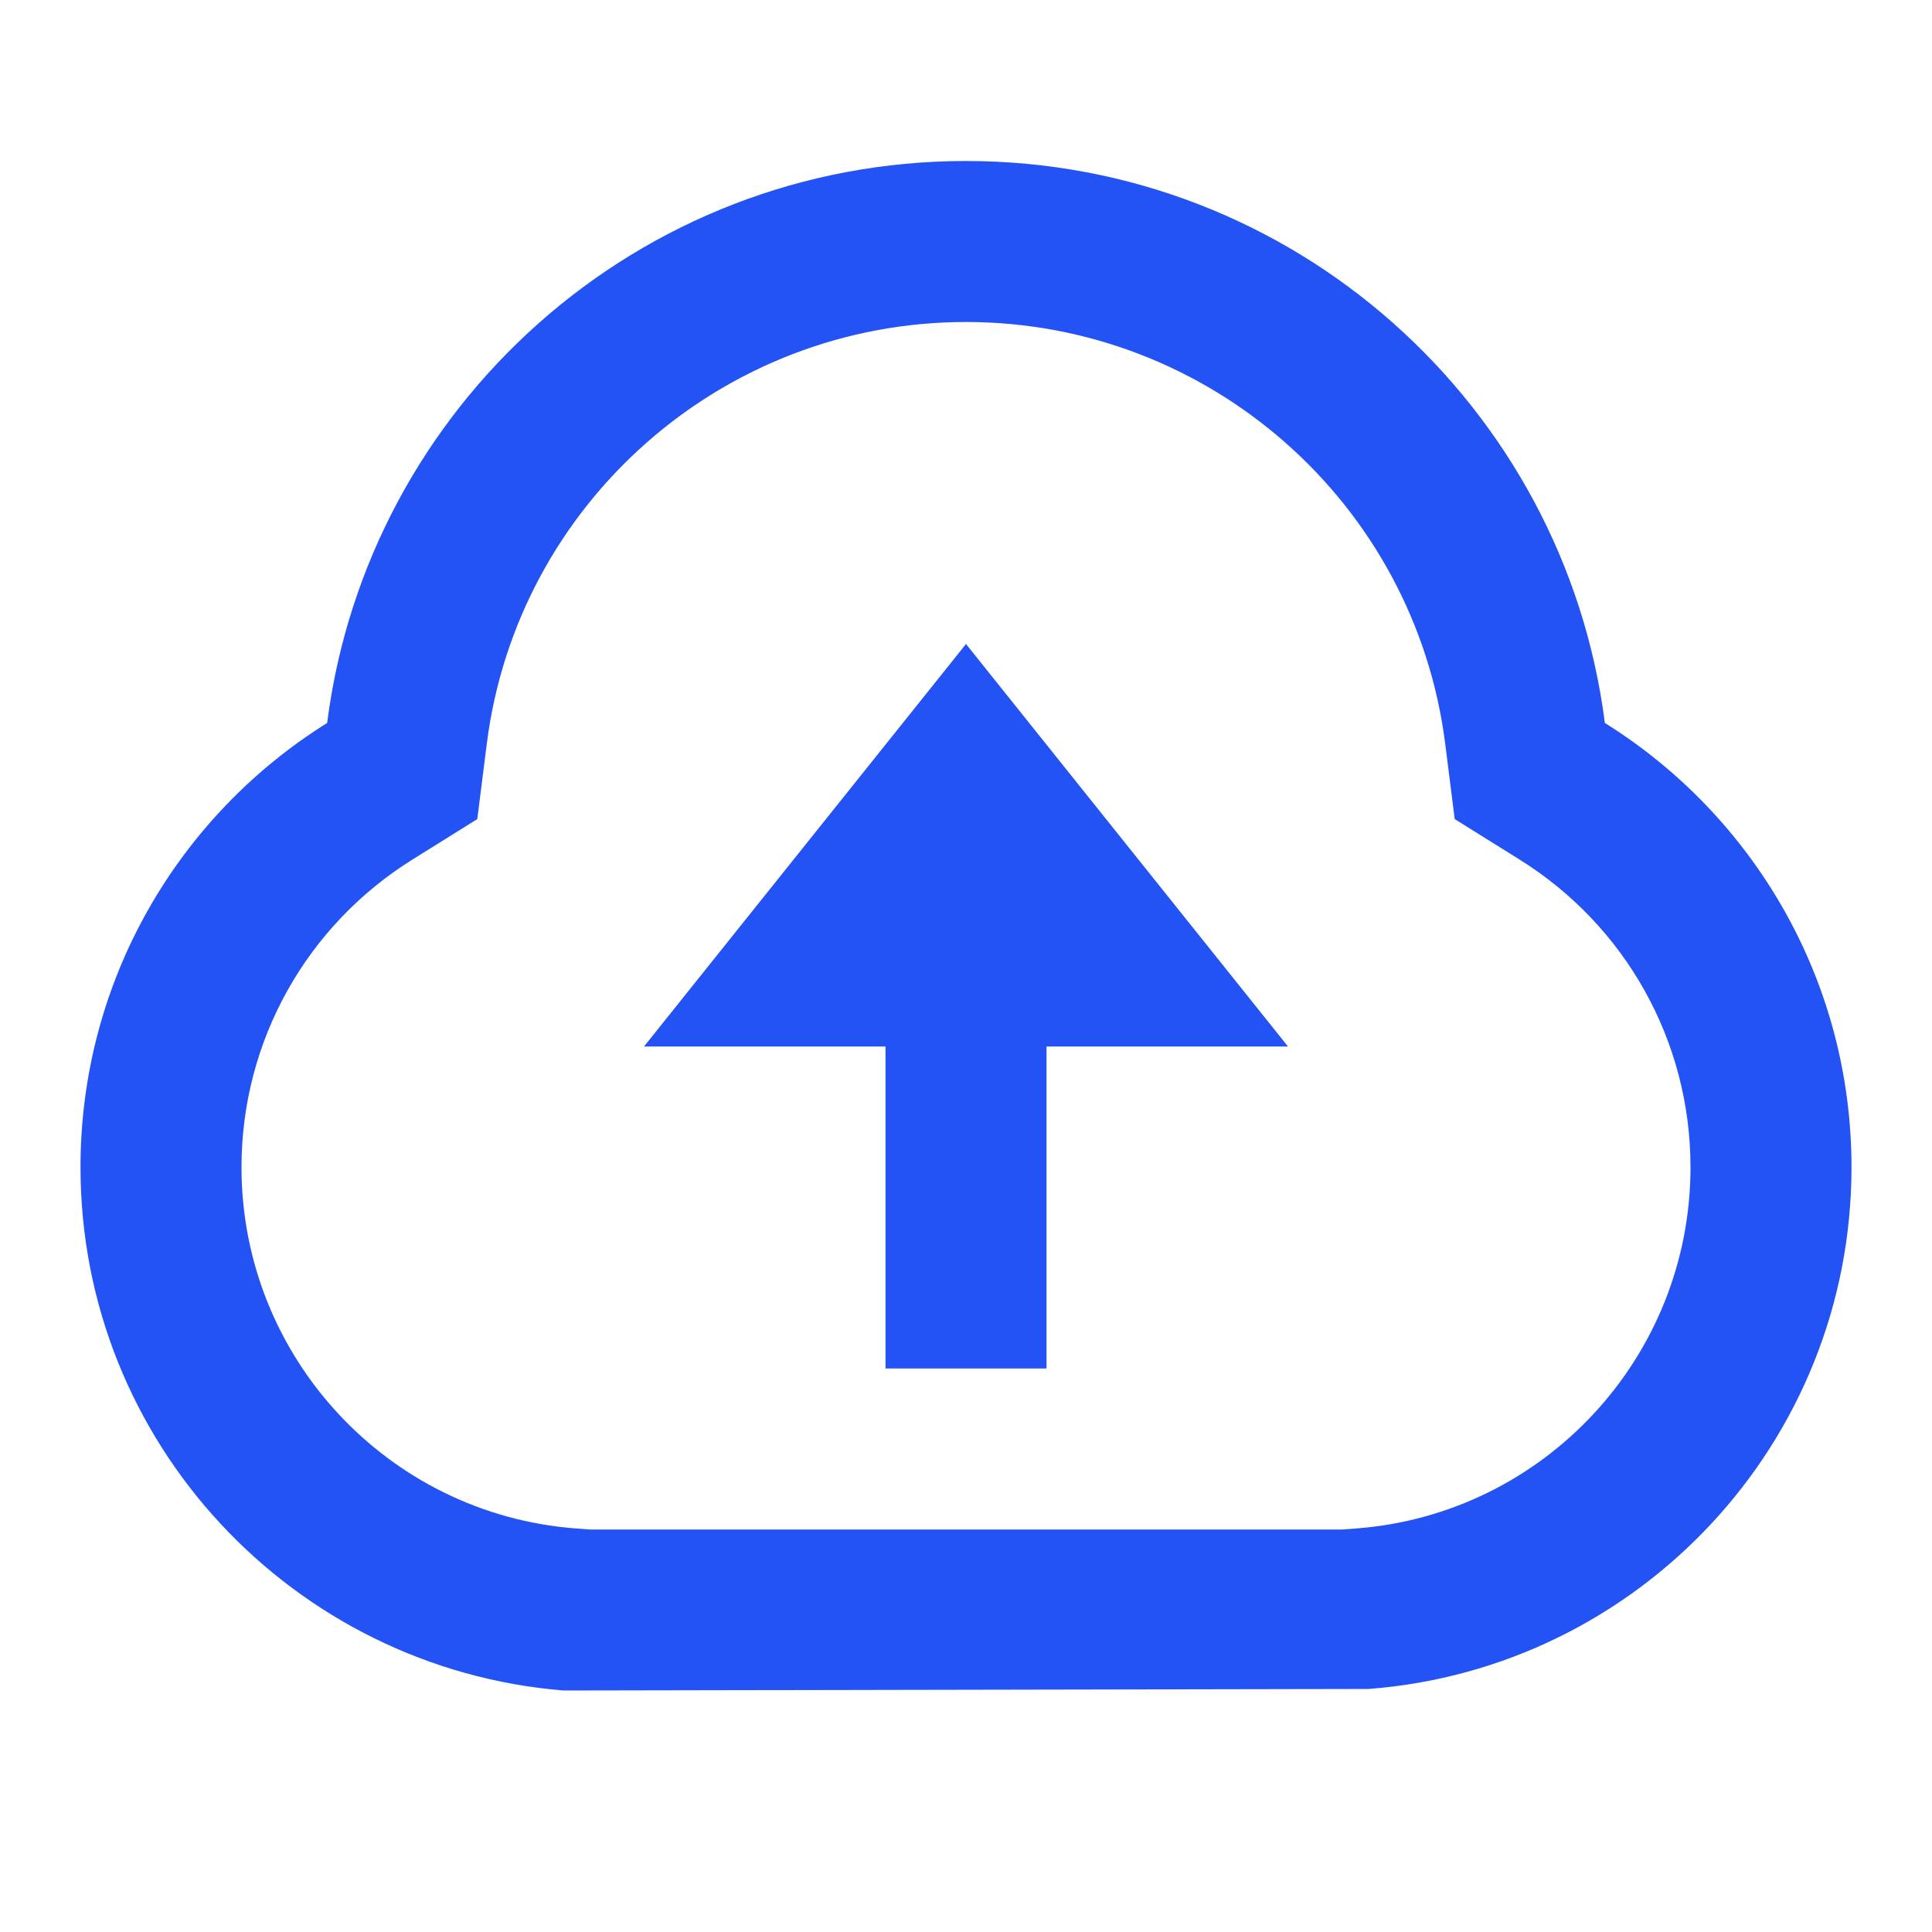
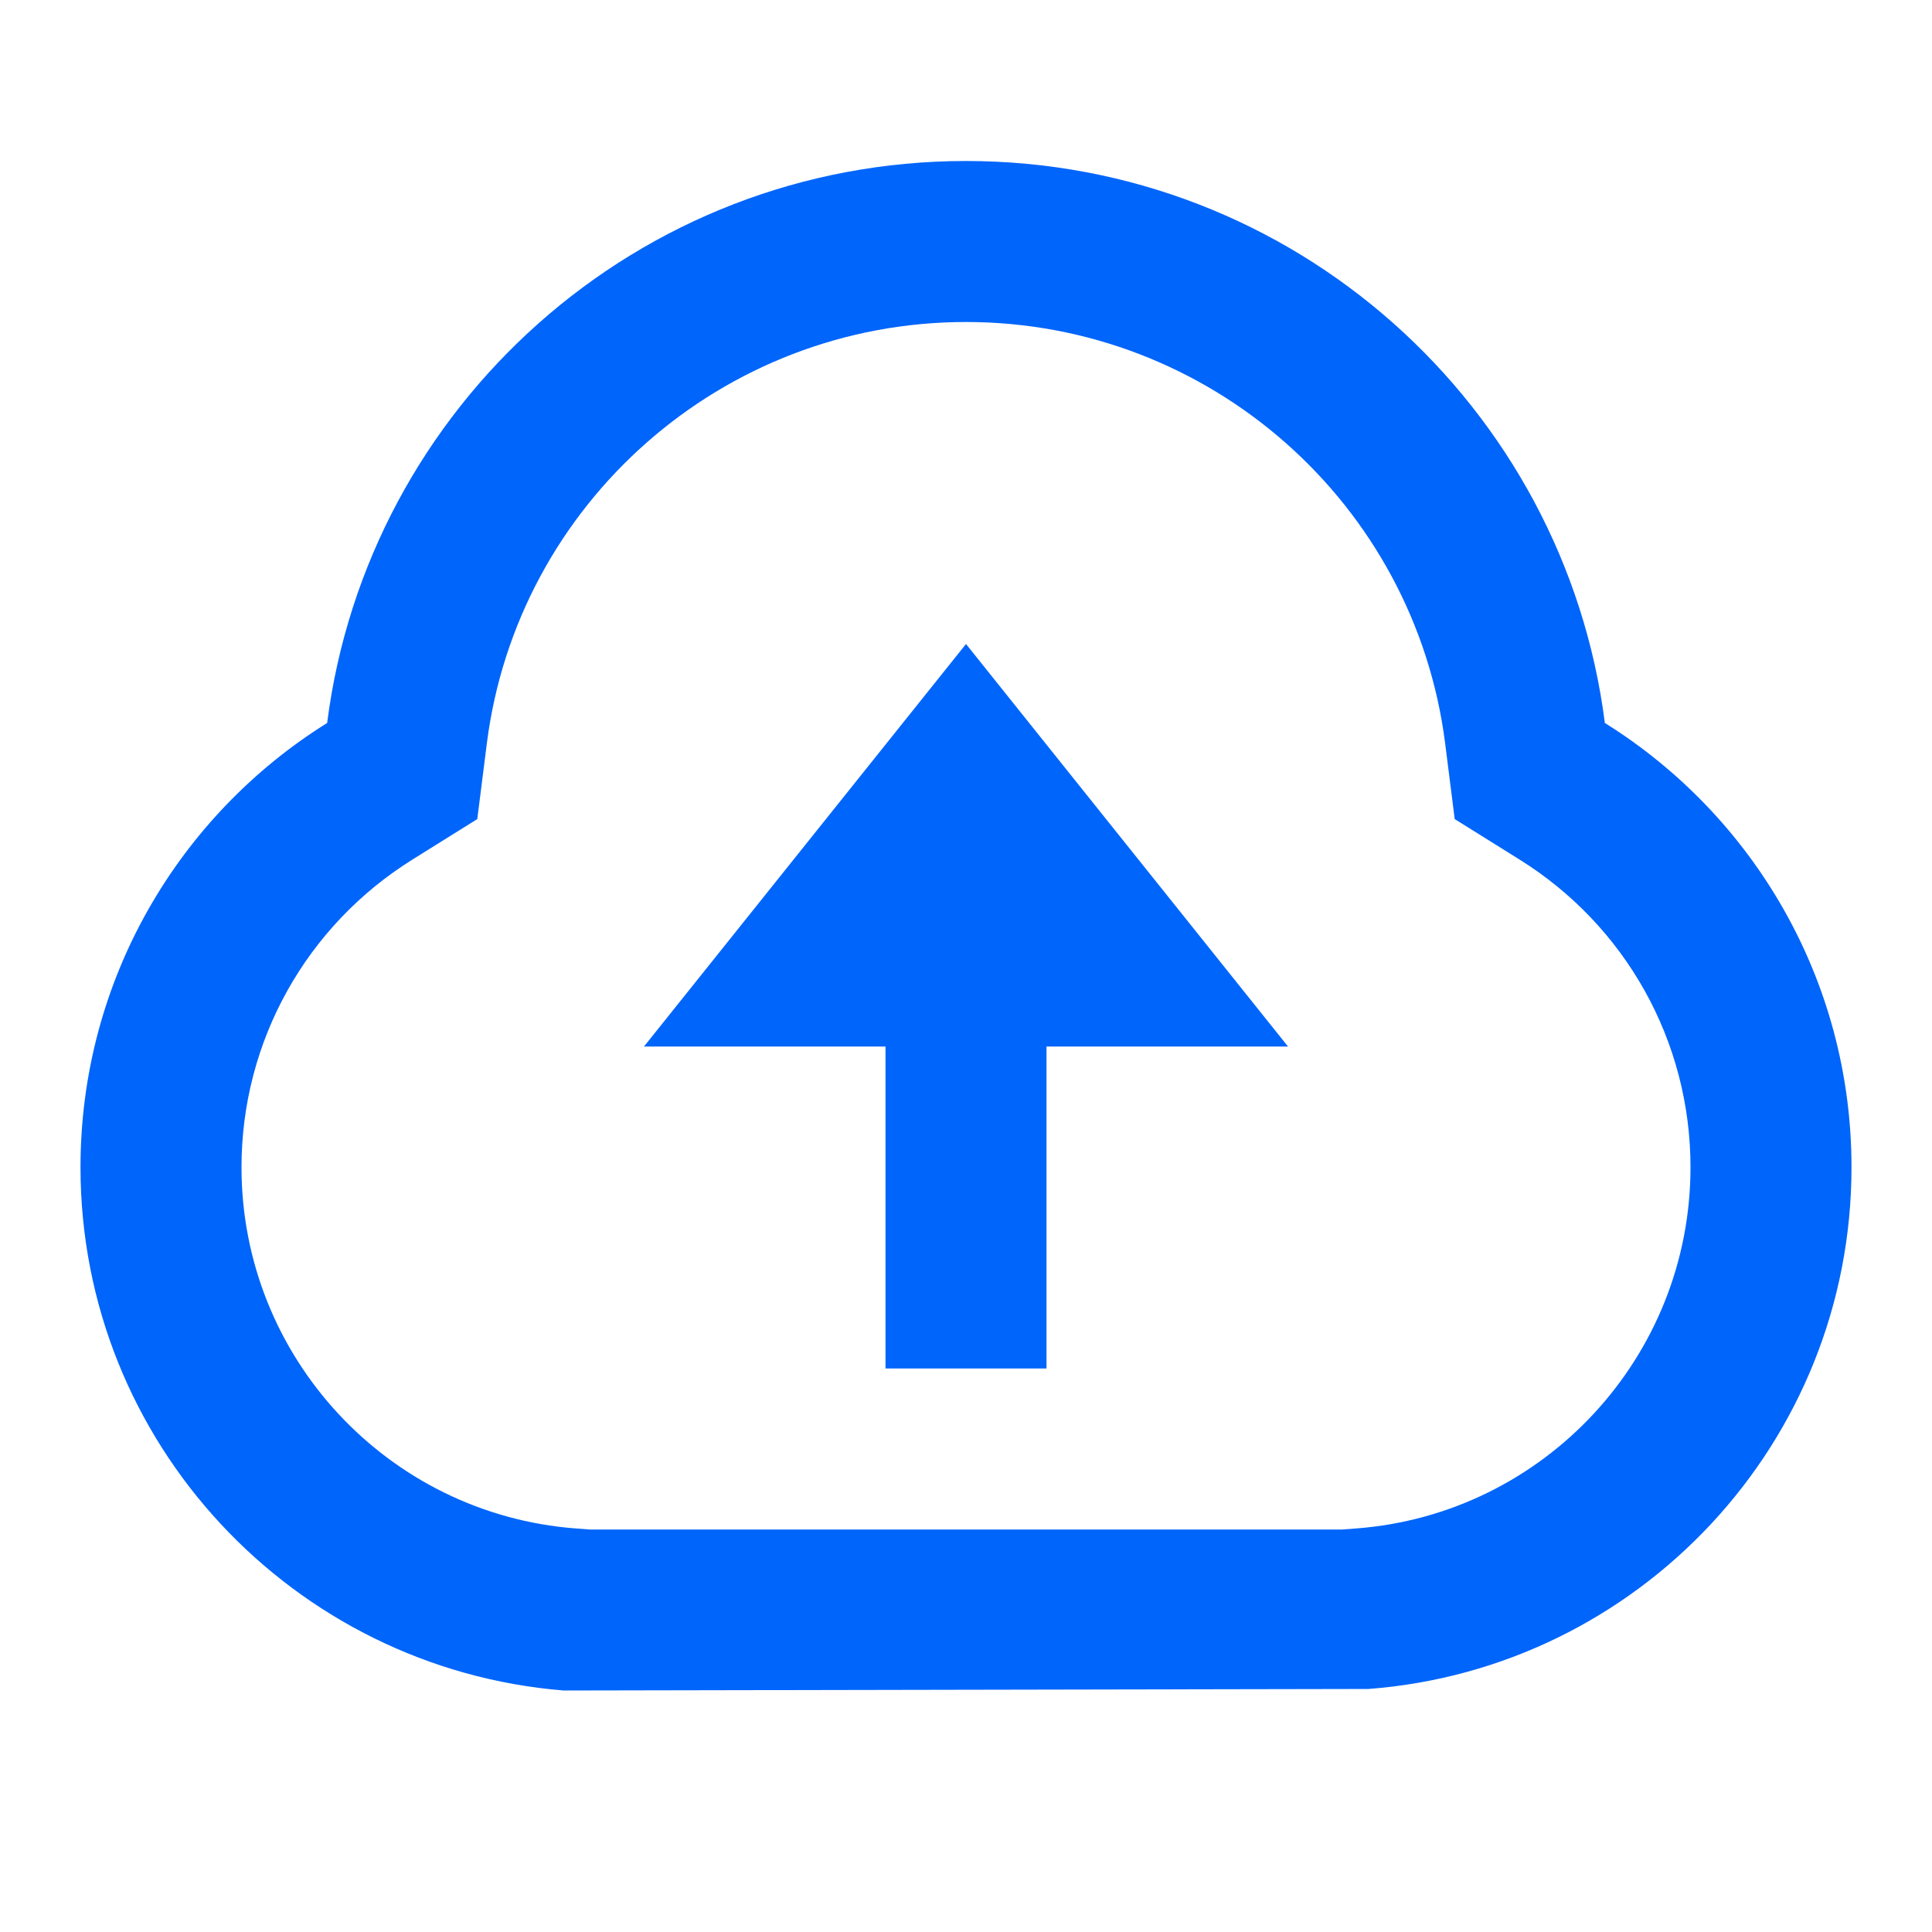
- <svg xmlns="http://www.w3.org/2000/svg" viewBox="0 0 24 24" fill="#2353F4">
+ <svg xmlns="http://www.w3.org/2000/svg" viewBox="0 0 24 24" fill="#0065FB">
  <path d="M1 14.5C1 12.172 2.224 10.129 4.064 8.981C4.565 5.044 7.927 2 12 2C16.073 2 19.435 5.044 19.936 8.981C21.776 10.129 23 12.172 23 14.5C23 17.922 20.356 20.726 17 20.981L7 21C3.644 20.726 1 17.922 1 14.5ZM16.848 18.987C19.182 18.809 21 16.856 21 14.5C21 12.927 20.188 11.496 18.877 10.678L18.071 10.175L17.952 9.233C17.573 6.258 15.029 4 12 4C8.971 4 6.426 6.258 6.048 9.233L5.929 10.175L5.123 10.678C3.812 11.496 3 12.927 3 14.5C3 16.856 4.818 18.809 7.152 18.987L7.325 19H16.675L16.848 18.987ZM13 13V17H11V13H8L12 8L16 13H13Z" />
</svg>
